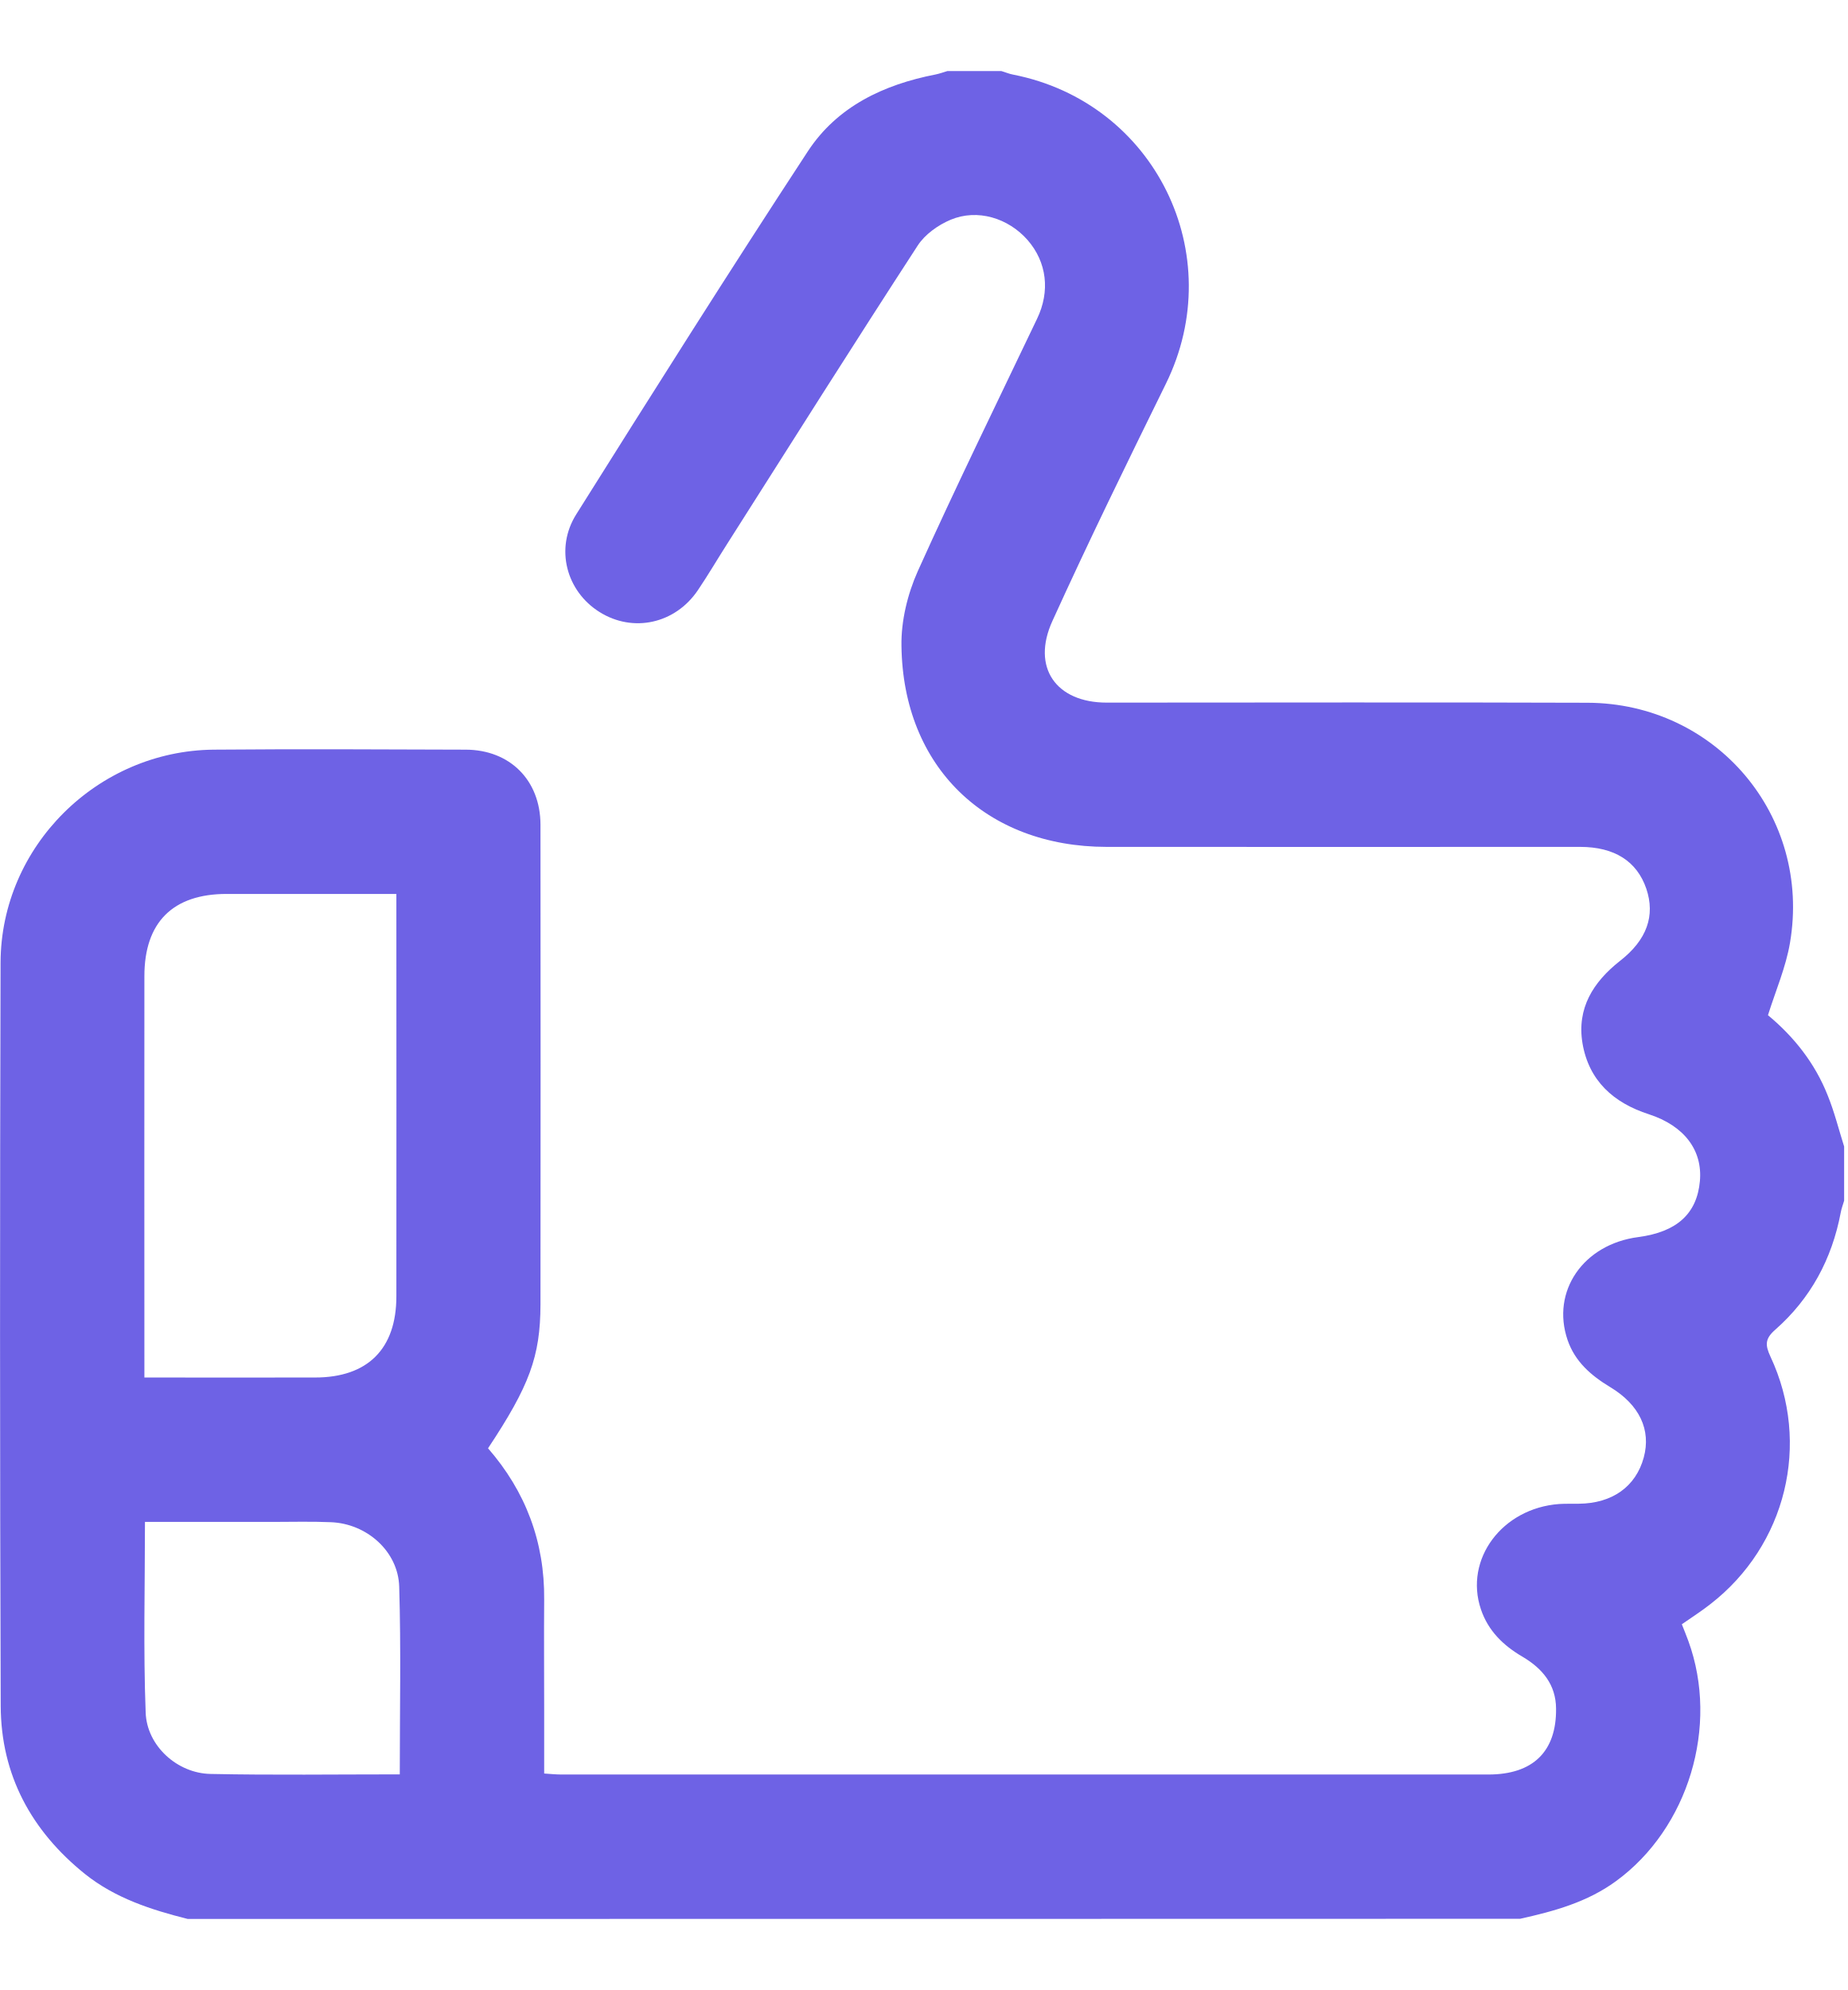
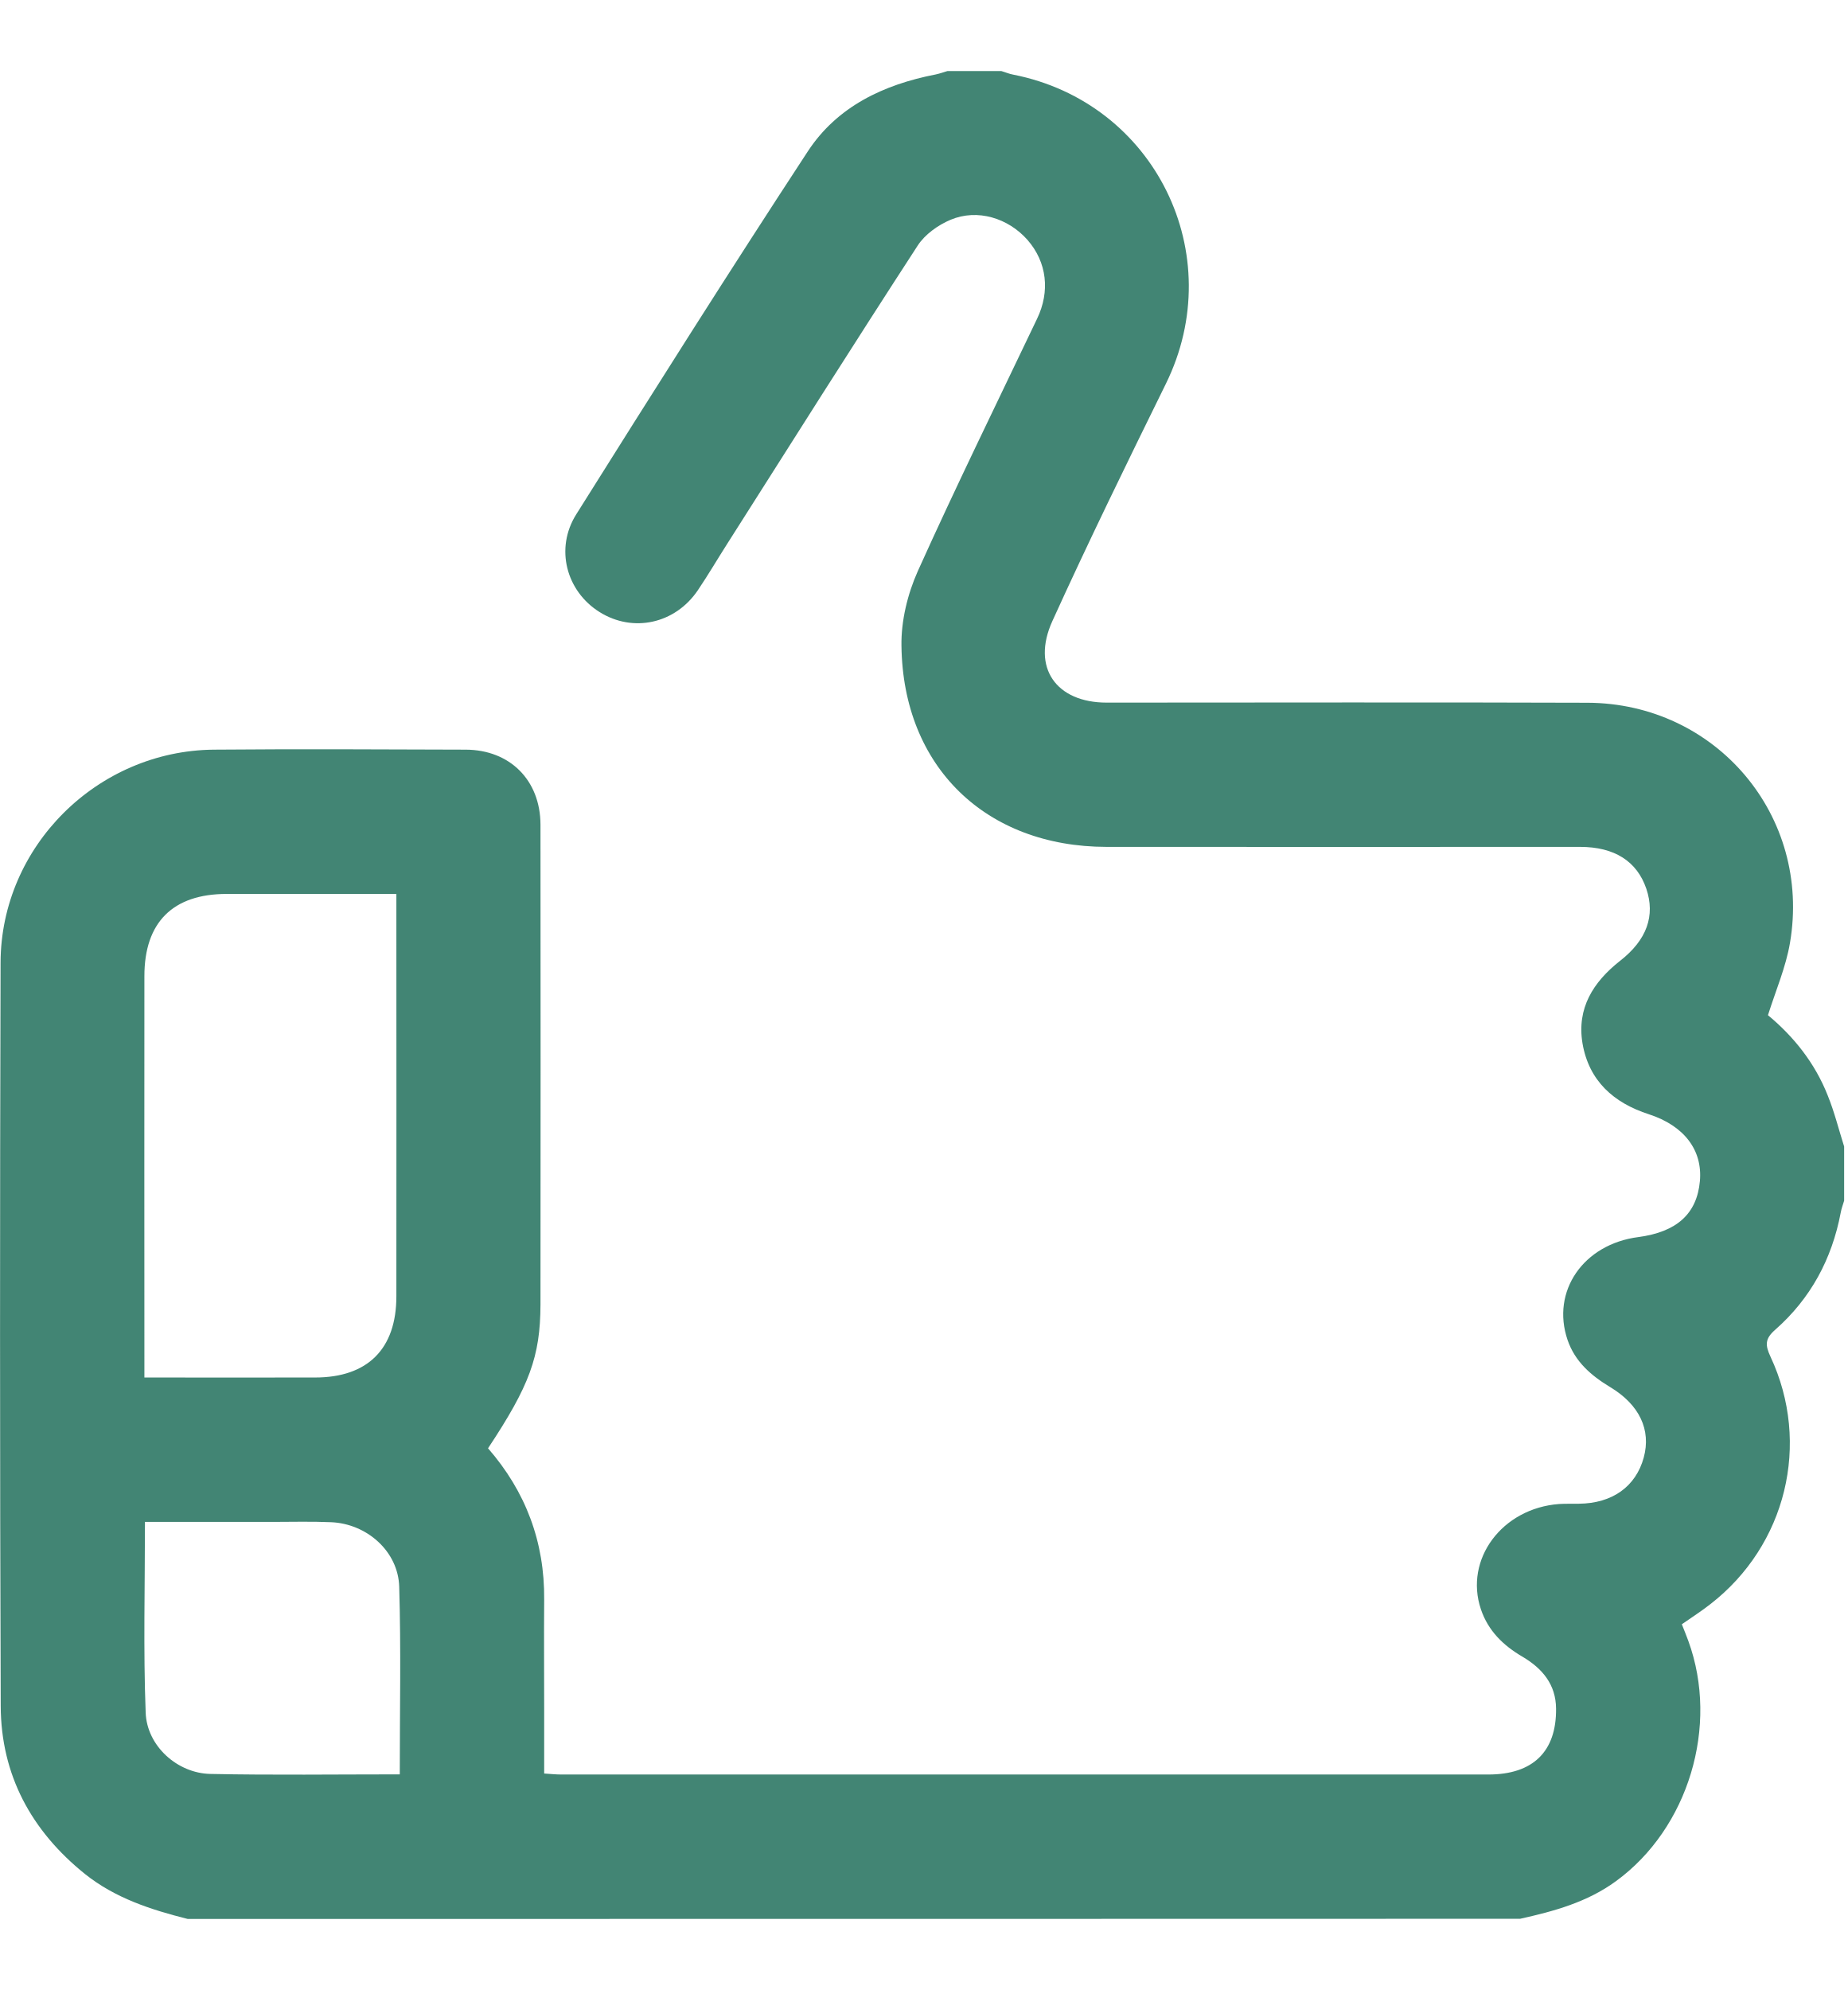
<svg xmlns="http://www.w3.org/2000/svg" width="13" height="14" viewBox="0 0 13 14" fill="none">
-   <path d="M1.32 13.5C1.062 13.435 0.811 13.354 0.598 13.184C0.22 12.88 0.007 12.487 0.005 12.002C-0.001 10.258 -0.001 8.515 0.004 6.771C0.007 5.954 0.685 5.282 1.503 5.274C2.094 5.269 2.685 5.272 3.277 5.274C3.588 5.275 3.802 5.489 3.803 5.801C3.804 6.927 3.804 8.052 3.803 9.178C3.802 9.544 3.725 9.75 3.434 10.189C3.698 10.492 3.833 10.847 3.829 11.254C3.827 11.512 3.829 11.77 3.829 12.028C3.829 12.175 3.829 12.322 3.829 12.477C3.875 12.48 3.912 12.484 3.949 12.484C6.123 12.484 8.298 12.484 10.473 12.484C10.787 12.484 10.952 12.322 10.949 12.021C10.948 11.85 10.852 11.738 10.714 11.656C10.578 11.577 10.471 11.473 10.42 11.321C10.302 10.97 10.569 10.611 10.97 10.581C11.016 10.578 11.063 10.58 11.109 10.579C11.344 10.577 11.51 10.459 11.566 10.254C11.619 10.06 11.536 9.882 11.329 9.758C11.195 9.677 11.082 9.579 11.03 9.427C10.913 9.084 11.141 8.753 11.528 8.703C11.799 8.667 11.94 8.539 11.961 8.31C11.981 8.092 11.851 7.92 11.602 7.839C11.354 7.759 11.18 7.604 11.135 7.34C11.094 7.093 11.21 6.909 11.399 6.76C11.589 6.612 11.648 6.441 11.584 6.252C11.518 6.059 11.36 5.958 11.118 5.958C10.007 5.958 8.896 5.959 7.786 5.958C6.937 5.957 6.354 5.395 6.343 4.544C6.34 4.368 6.386 4.179 6.458 4.018C6.727 3.421 7.015 2.834 7.297 2.243C7.39 2.05 7.367 1.845 7.23 1.688C7.094 1.534 6.878 1.467 6.689 1.546C6.601 1.583 6.508 1.649 6.457 1.728C6.006 2.422 5.564 3.122 5.12 3.821C5.049 3.932 4.983 4.045 4.91 4.153C4.75 4.389 4.454 4.453 4.219 4.306C3.985 4.16 3.903 3.859 4.055 3.618C4.592 2.763 5.131 1.909 5.684 1.065C5.891 0.749 6.218 0.595 6.583 0.524C6.612 0.518 6.639 0.508 6.666 0.5C6.793 0.5 6.92 0.5 7.046 0.5C7.074 0.508 7.101 0.52 7.129 0.525C8.127 0.721 8.652 1.79 8.203 2.701C7.931 3.254 7.66 3.808 7.405 4.369C7.256 4.696 7.431 4.943 7.787 4.943C8.915 4.943 10.043 4.94 11.17 4.944C12.075 4.947 12.747 5.74 12.595 6.633C12.566 6.804 12.495 6.968 12.44 7.142C12.621 7.292 12.771 7.479 12.861 7.708C12.908 7.824 12.938 7.946 12.976 8.066C12.976 8.193 12.976 8.32 12.976 8.447C12.968 8.475 12.957 8.502 12.952 8.531C12.89 8.858 12.74 9.136 12.491 9.355C12.418 9.419 12.42 9.463 12.458 9.545C12.744 10.156 12.568 10.873 12.034 11.286C11.972 11.335 11.904 11.378 11.834 11.427C11.85 11.468 11.866 11.506 11.88 11.545C12.098 12.143 11.88 12.863 11.371 13.234C11.169 13.382 10.935 13.446 10.696 13.499C7.571 13.5 4.445 13.5 1.32 13.5ZM2.789 6.289C2.379 6.289 1.987 6.289 1.595 6.289C1.216 6.289 1.016 6.489 1.016 6.867C1.015 7.764 1.016 8.661 1.016 9.558C1.016 9.598 1.016 9.64 1.016 9.691C1.425 9.691 1.821 9.692 2.217 9.691C2.587 9.691 2.789 9.49 2.789 9.12C2.79 8.223 2.789 7.326 2.789 6.429C2.789 6.388 2.789 6.346 2.789 6.289ZM2.813 12.483C2.813 12.033 2.822 11.597 2.809 11.163C2.802 10.914 2.581 10.719 2.329 10.709C2.19 10.703 2.051 10.707 1.911 10.707C1.617 10.707 1.323 10.707 1.02 10.707C1.02 11.162 1.008 11.605 1.025 12.048C1.033 12.283 1.248 12.476 1.482 12.48C1.921 12.489 2.359 12.483 2.813 12.483Z" fill="#6E62E5" />
+   <path d="M1.32 13.5C1.062 13.435 0.811 13.354 0.598 13.184C0.22 12.88 0.007 12.487 0.005 12.002C-0.001 10.258 -0.001 8.515 0.004 6.771C0.007 5.954 0.685 5.282 1.503 5.274C2.094 5.269 2.685 5.272 3.277 5.274C3.588 5.275 3.802 5.489 3.803 5.801C3.804 6.927 3.804 8.052 3.803 9.178C3.802 9.544 3.725 9.75 3.434 10.189C3.698 10.492 3.833 10.847 3.829 11.254C3.827 11.512 3.829 11.77 3.829 12.028C3.829 12.175 3.829 12.322 3.829 12.477C3.875 12.48 3.912 12.484 3.949 12.484C6.123 12.484 8.298 12.484 10.473 12.484C10.787 12.484 10.952 12.322 10.949 12.021C10.948 11.85 10.852 11.738 10.714 11.656C10.578 11.577 10.471 11.473 10.42 11.321C10.302 10.97 10.569 10.611 10.97 10.581C11.016 10.578 11.063 10.58 11.109 10.579C11.344 10.577 11.51 10.459 11.566 10.254C11.619 10.06 11.536 9.882 11.329 9.758C11.195 9.677 11.082 9.579 11.03 9.427C10.913 9.084 11.141 8.753 11.528 8.703C11.799 8.667 11.94 8.539 11.961 8.31C11.981 8.092 11.851 7.92 11.602 7.839C11.354 7.759 11.18 7.604 11.135 7.34C11.094 7.093 11.21 6.909 11.399 6.76C11.589 6.612 11.648 6.441 11.584 6.252C11.518 6.059 11.36 5.958 11.118 5.958C10.007 5.958 8.896 5.959 7.786 5.958C6.937 5.957 6.354 5.395 6.343 4.544C6.34 4.368 6.386 4.179 6.458 4.018C6.727 3.421 7.015 2.834 7.297 2.243C7.39 2.05 7.367 1.845 7.23 1.688C7.094 1.534 6.878 1.467 6.689 1.546C6.601 1.583 6.508 1.649 6.457 1.728C6.006 2.422 5.564 3.122 5.12 3.821C5.049 3.932 4.983 4.045 4.91 4.153C4.75 4.389 4.454 4.453 4.219 4.306C3.985 4.16 3.903 3.859 4.055 3.618C4.592 2.763 5.131 1.909 5.684 1.065C5.891 0.749 6.218 0.595 6.583 0.524C6.612 0.518 6.639 0.508 6.666 0.5C6.793 0.5 6.92 0.5 7.046 0.5C7.074 0.508 7.101 0.52 7.129 0.525C8.127 0.721 8.652 1.79 8.203 2.701C7.931 3.254 7.66 3.808 7.405 4.369C7.256 4.696 7.431 4.943 7.787 4.943C8.915 4.943 10.043 4.94 11.17 4.944C12.075 4.947 12.747 5.74 12.595 6.633C12.566 6.804 12.495 6.968 12.44 7.142C12.621 7.292 12.771 7.479 12.861 7.708C12.908 7.824 12.938 7.946 12.976 8.066C12.976 8.193 12.976 8.32 12.976 8.447C12.968 8.475 12.957 8.502 12.952 8.531C12.89 8.858 12.74 9.136 12.491 9.355C12.418 9.419 12.42 9.463 12.458 9.545C12.744 10.156 12.568 10.873 12.034 11.286C11.972 11.335 11.904 11.378 11.834 11.427C11.85 11.468 11.866 11.506 11.88 11.545C12.098 12.143 11.88 12.863 11.371 13.234C11.169 13.382 10.935 13.446 10.696 13.499C7.571 13.5 4.445 13.5 1.32 13.5ZM2.789 6.289C2.379 6.289 1.987 6.289 1.595 6.289C1.216 6.289 1.016 6.489 1.016 6.867C1.015 7.764 1.016 8.661 1.016 9.558C1.016 9.598 1.016 9.64 1.016 9.691C1.425 9.691 1.821 9.692 2.217 9.691C2.587 9.691 2.789 9.49 2.789 9.12C2.79 8.223 2.789 7.326 2.789 6.429C2.789 6.388 2.789 6.346 2.789 6.289ZM2.813 12.483C2.813 12.033 2.822 11.597 2.809 11.163C2.802 10.914 2.581 10.719 2.329 10.709C2.19 10.703 2.051 10.707 1.911 10.707C1.617 10.707 1.323 10.707 1.02 10.707C1.02 11.162 1.008 11.605 1.025 12.048C1.033 12.283 1.248 12.476 1.482 12.48C1.921 12.489 2.359 12.483 2.813 12.483Z" fill="#428574" />
</svg>
